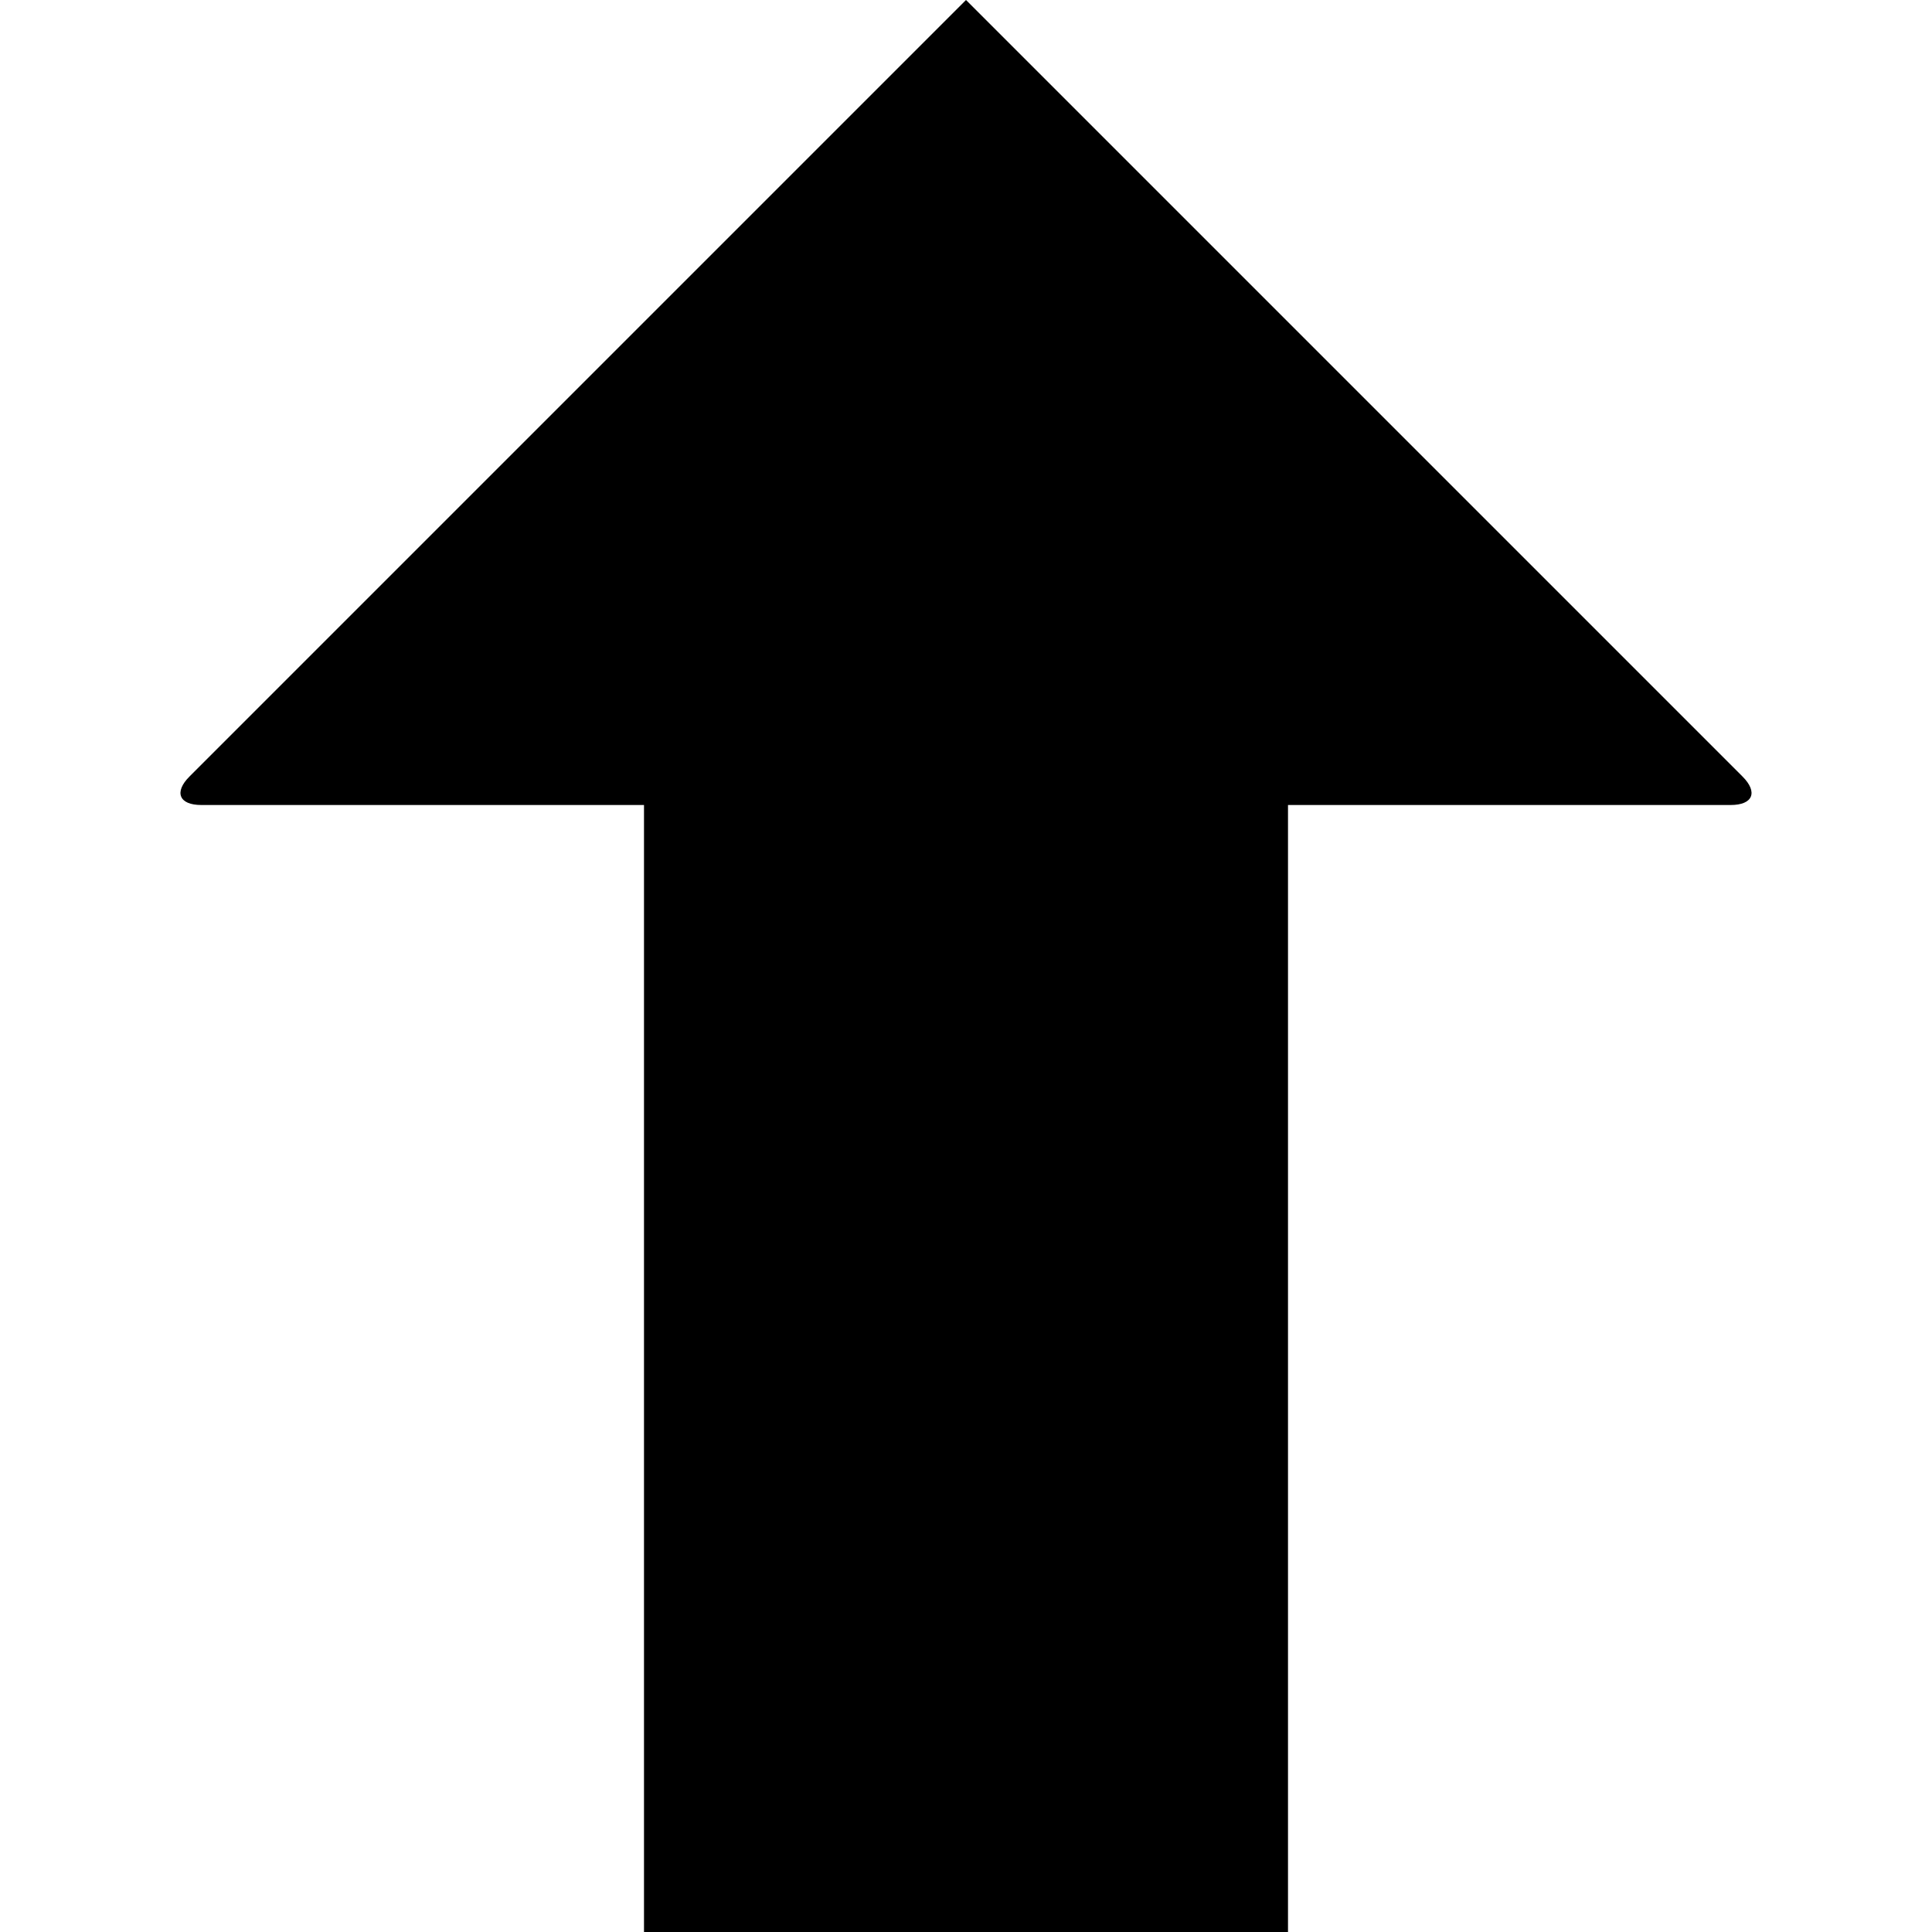
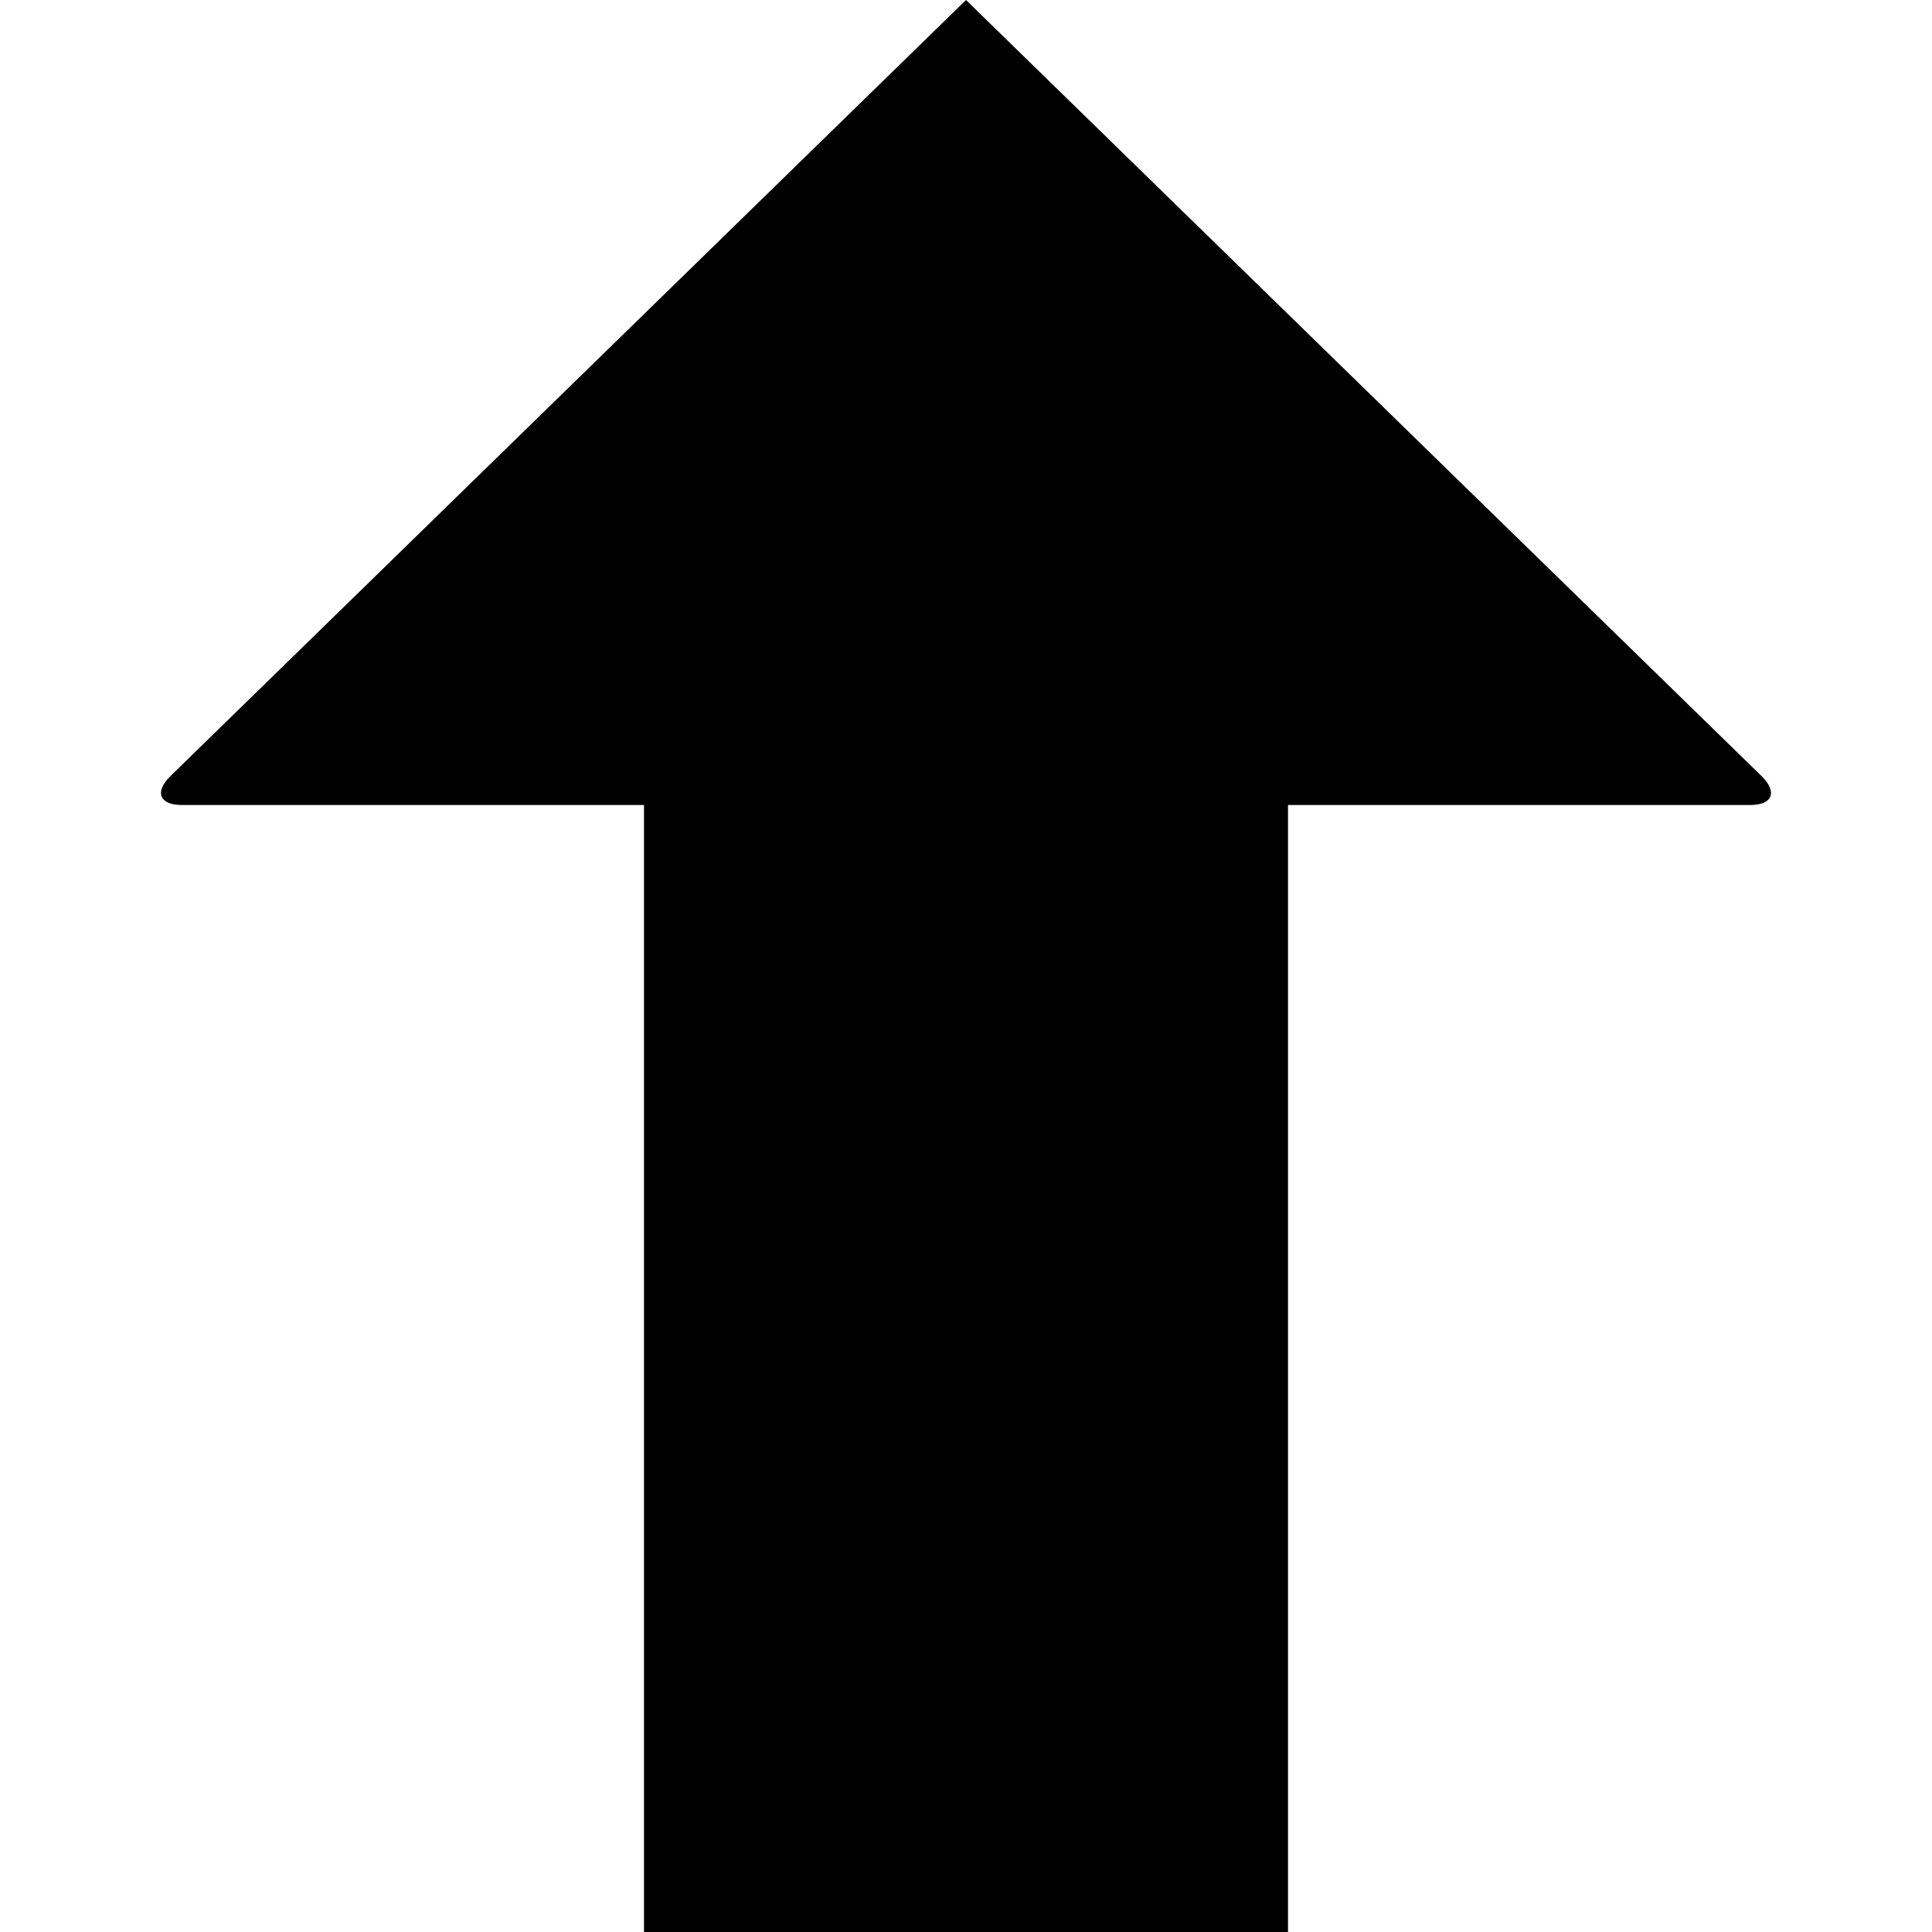
<svg xmlns="http://www.w3.org/2000/svg" version="1.1" id="Layer_1" x="0px" y="0px" width="1152px" height="1152px" viewBox="0 0 1152 1152" enable-background="new 0 0 1152 1152" xml:space="preserve">
  <g>
-     <path d="M576,0L112.971,463.029C103.637,472.363,106.8,480,120,480h264v672h384V480h264c13.2,0,16.363-7.637,7.029-16.971L576,0z" />
+     <path d="M1050.654,463.031c9.281,9.328,6.188,16.969-7.031,16.969H768v672H384V480H108.391c-13.195,0-16.359-7.641-7.031-16.969   L576,0L1050.654,463.031z" />
  </g>
</svg>
